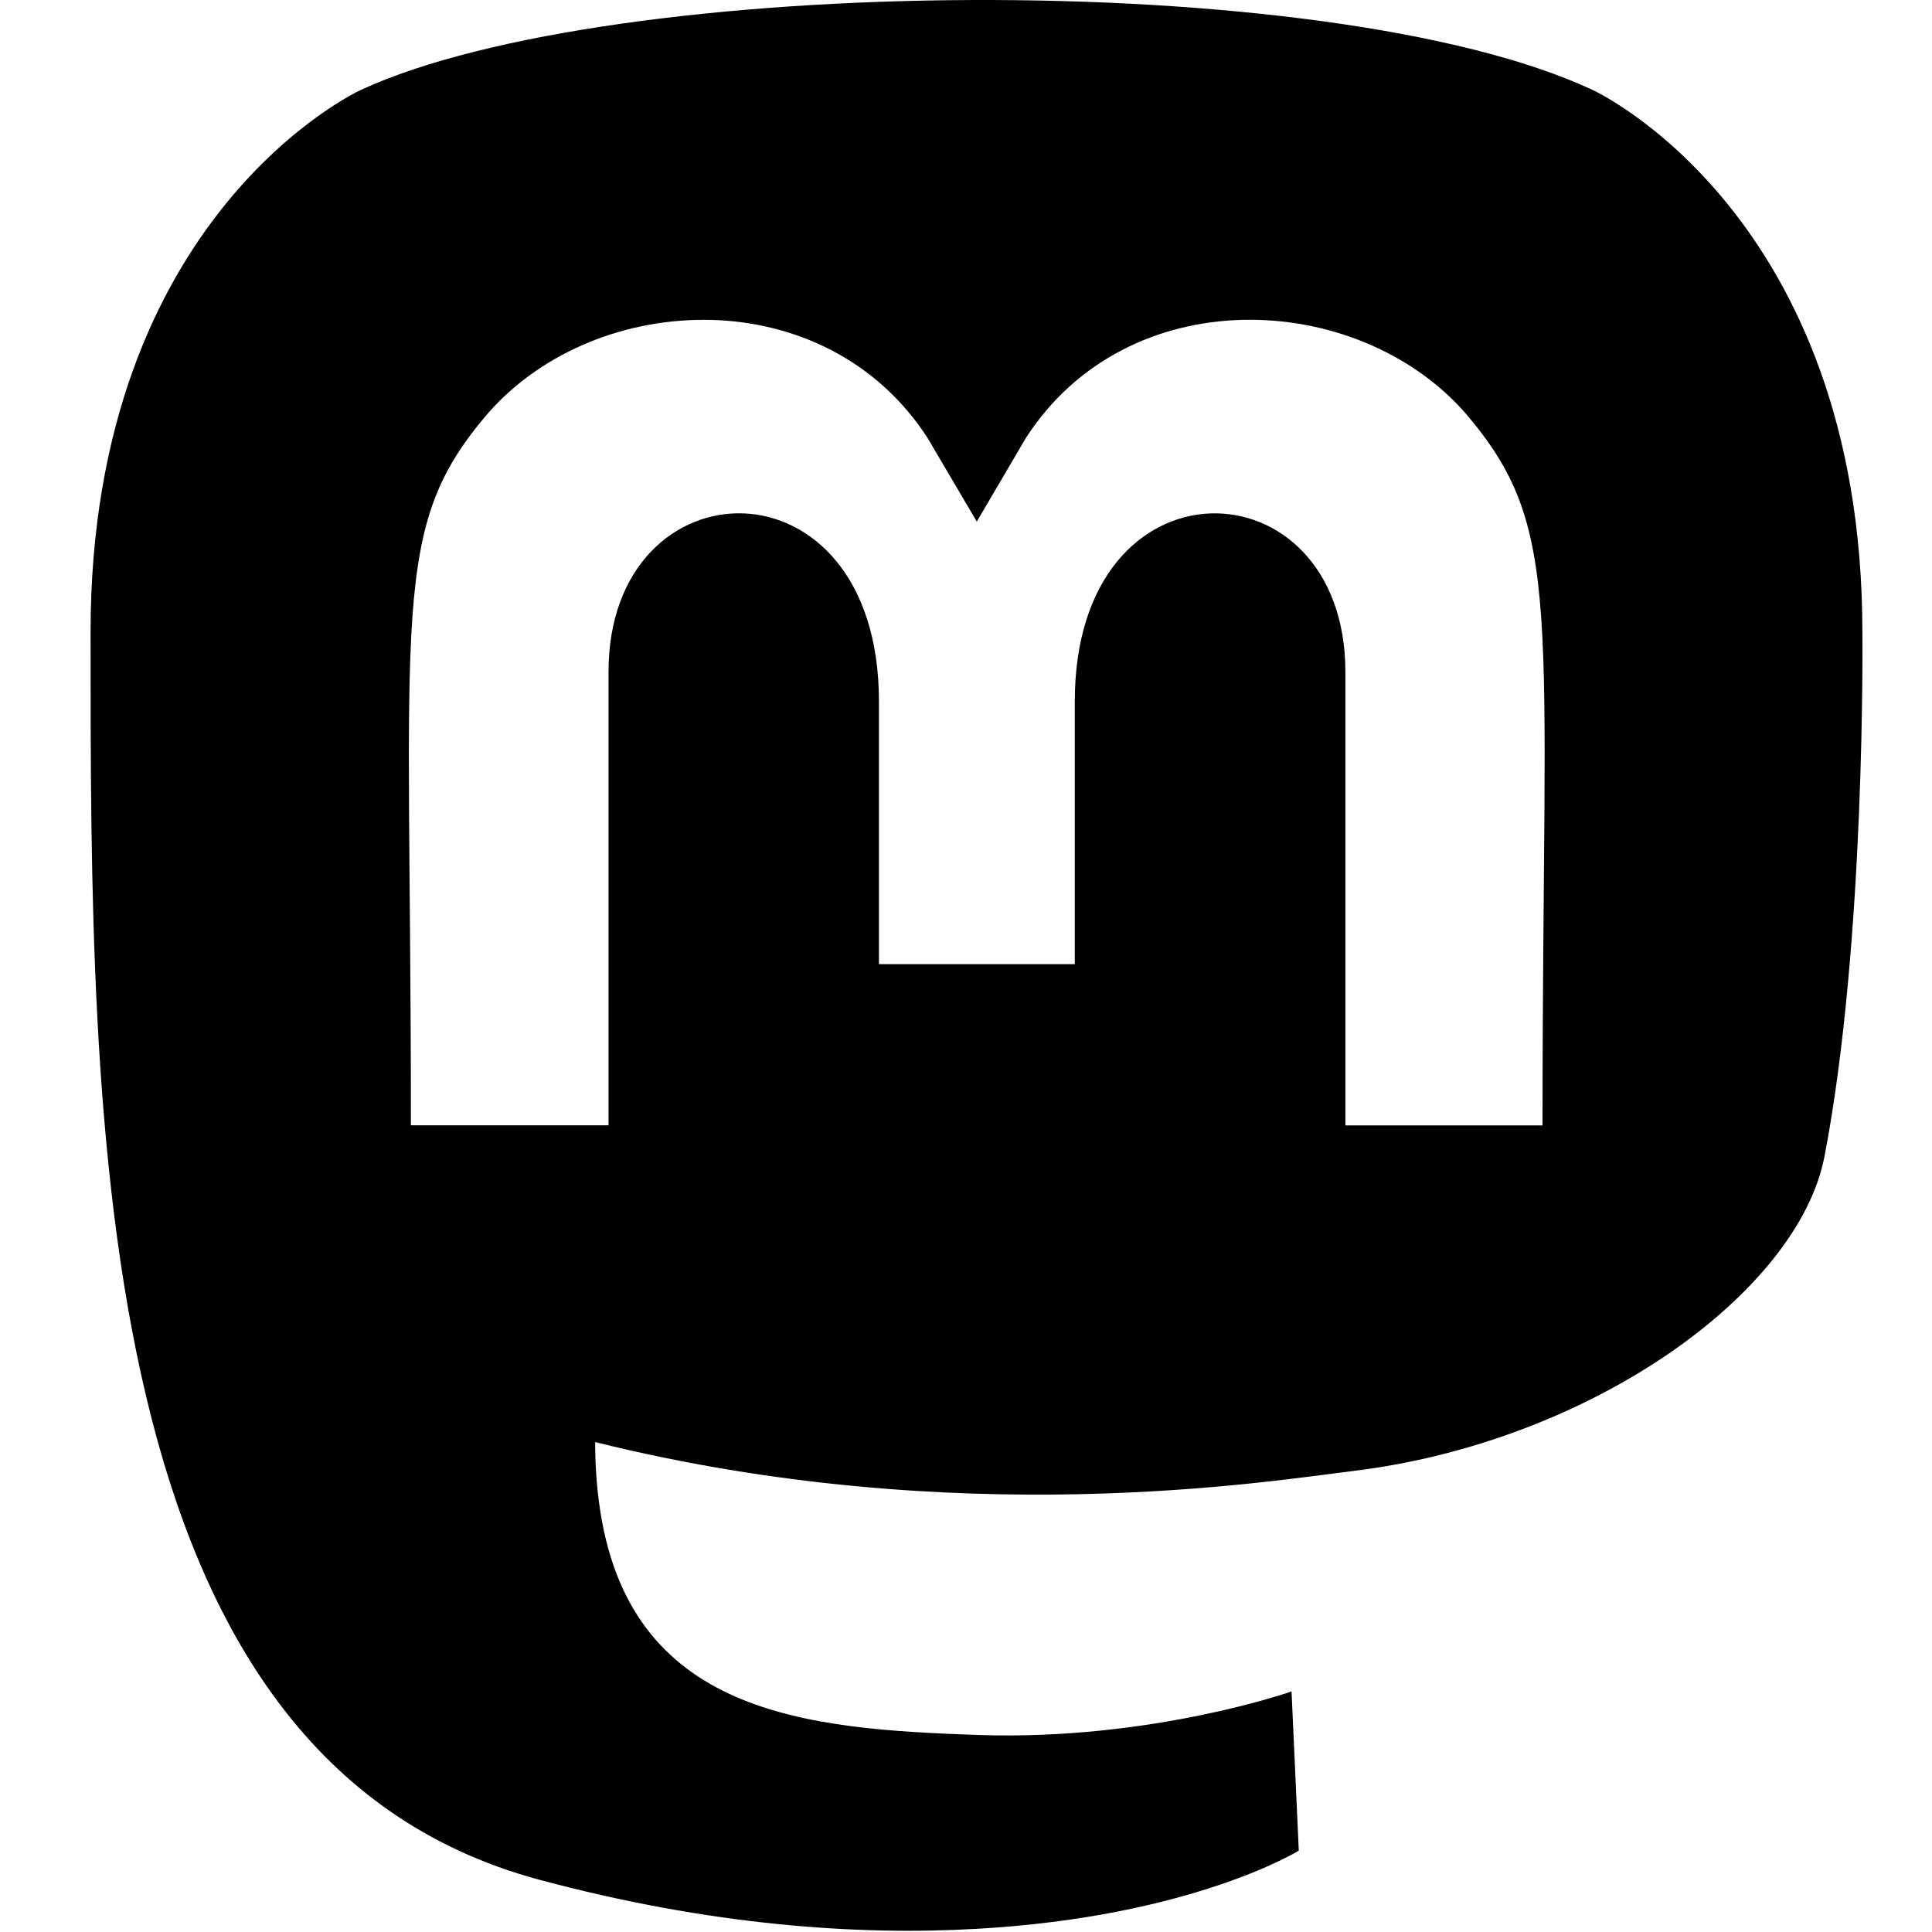
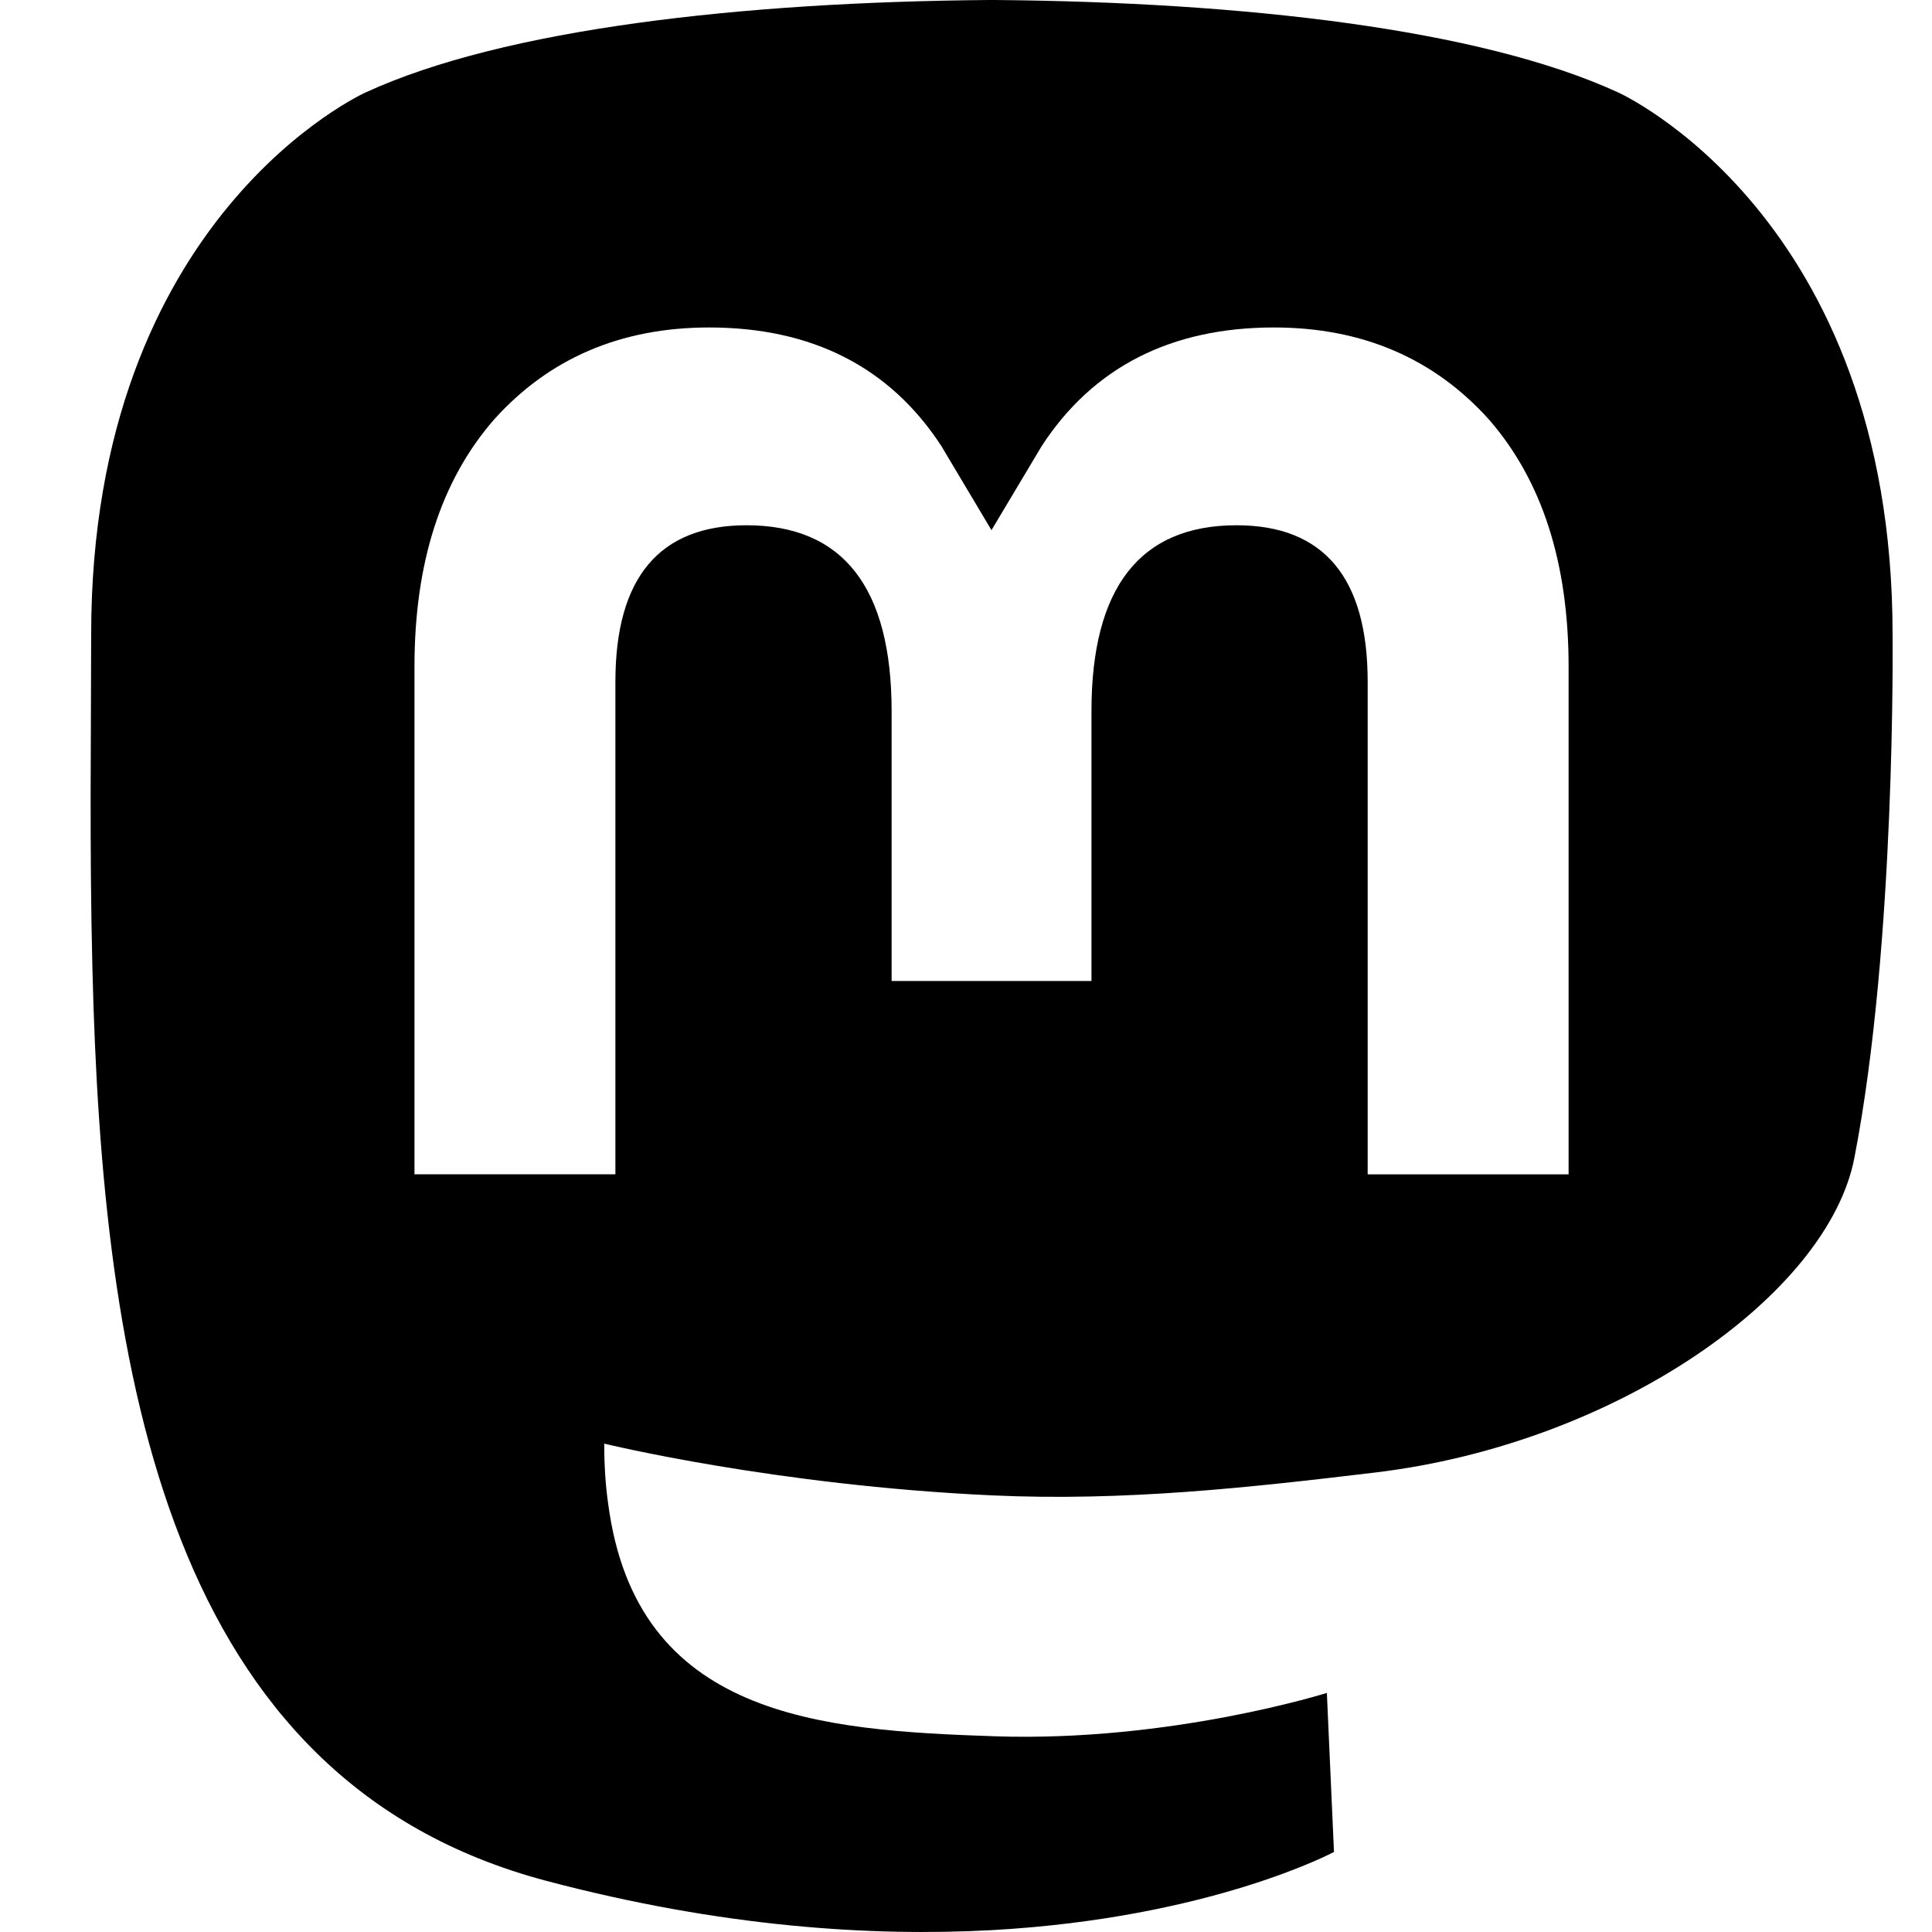
- <svg xmlns="http://www.w3.org/2000/svg" width="32px" height="32px" fill="#000000" version="1.1" viewBox="0 0 32 32">
-   <path d="m16.092 4.0424e-4c-4.03 0.016-8.031 0.528-10.113 1.488 0 0-4.479 2.039-4.479 8.985 0 8.268-6e-3 18.65 7.421 20.658 2.844 0.764 5.29 0.929 7.257 0.816 3.569-0.201 5.334-1.295 5.334-1.295l-0.12-2.637s-2.313 0.815-5.178 0.722c-2.838-0.1-5.827-0.313-6.293-3.857-0.043-0.33-0.064-0.663-0.063-0.995 6.013 1.493 11.14 0.65 12.552 0.479 3.941-0.479 7.372-2.95 7.809-5.209 0.686-3.559 0.628-8.682 0.628-8.682 0-6.946-4.471-8.985-4.471-8.985-2.195-1.025-6.255-1.504-10.285-1.488zm-4.312 5.298c1.381 0.037 2.745 0.655 3.586 1.96l0.813 1.381 0.81-1.381c1.688-2.624 5.47-2.461 7.27-0.43 1.66 1.932 1.29 3.179 1.29 11.809v0.003h-3.265v-7.51c0-3.515-4.482-3.651-4.482 0.487v4.352h-3.244v-4.351c0-4.138-4.479-4.005-4.479-0.49v7.51h-3.273c0-8.637-0.363-9.892 1.29-11.809 0.907-1.022 2.304-1.567 3.684-1.53z" stroke-width="1.334" />
+ <svg xmlns="http://www.w3.org/2000/svg" viewBox="0 0 32 32" height="32" width="32" xml:space="preserve" style="fill-rule:evenodd;clip-rule:evenodd;stroke-linejoin:round;stroke-miterlimit:2">
+   <path d="M30.713 19.184c-.44 2.258-3.93 4.727-7.94 5.206-2.09.25-4.15.479-6.343.378-3.59-.165-6.422-.857-6.422-.857 0 .35.02.683.065.994.465 3.542 3.513 3.755 6.396 3.853 2.914.1 5.508-.718 5.508-.718l.118 2.634s-2.037 1.093-5.665 1.295c-2 .109-4.486-.05-7.38-.816-6.276-1.661-7.358-8.352-7.52-15.14-.05-2.018-.02-3.918-.02-5.506 0-6.943 4.548-8.977 4.548-8.977C8.352.476 12.286.034 16.377 0h.1c4.091.034 8.03.476 10.322 1.53 0 0 4.548 2.034 4.548 8.977 0 0 .059 5.121-.634 8.677Zm-4.732-8.14c0-1.717-.437-3.081-1.317-4.093-.905-1.008-2.093-1.527-3.563-1.527-1.704 0-2.996.656-3.847 1.964l-.832 1.393-.83-1.393c-.852-1.308-2.143-1.964-3.847-1.964-1.473 0-2.659.519-3.564 1.527-.88 1.012-1.316 2.376-1.316 4.094v8.405h3.328v-8.159c0-1.72.726-2.591 2.172-2.591 1.6 0 2.403 1.033 2.403 3.082v4.466h3.31v-4.466c0-2.049.803-3.082 2.403-3.082 1.446 0 2.172.871 2.172 2.591v8.16h3.328v-8.406Z" />
</svg>
